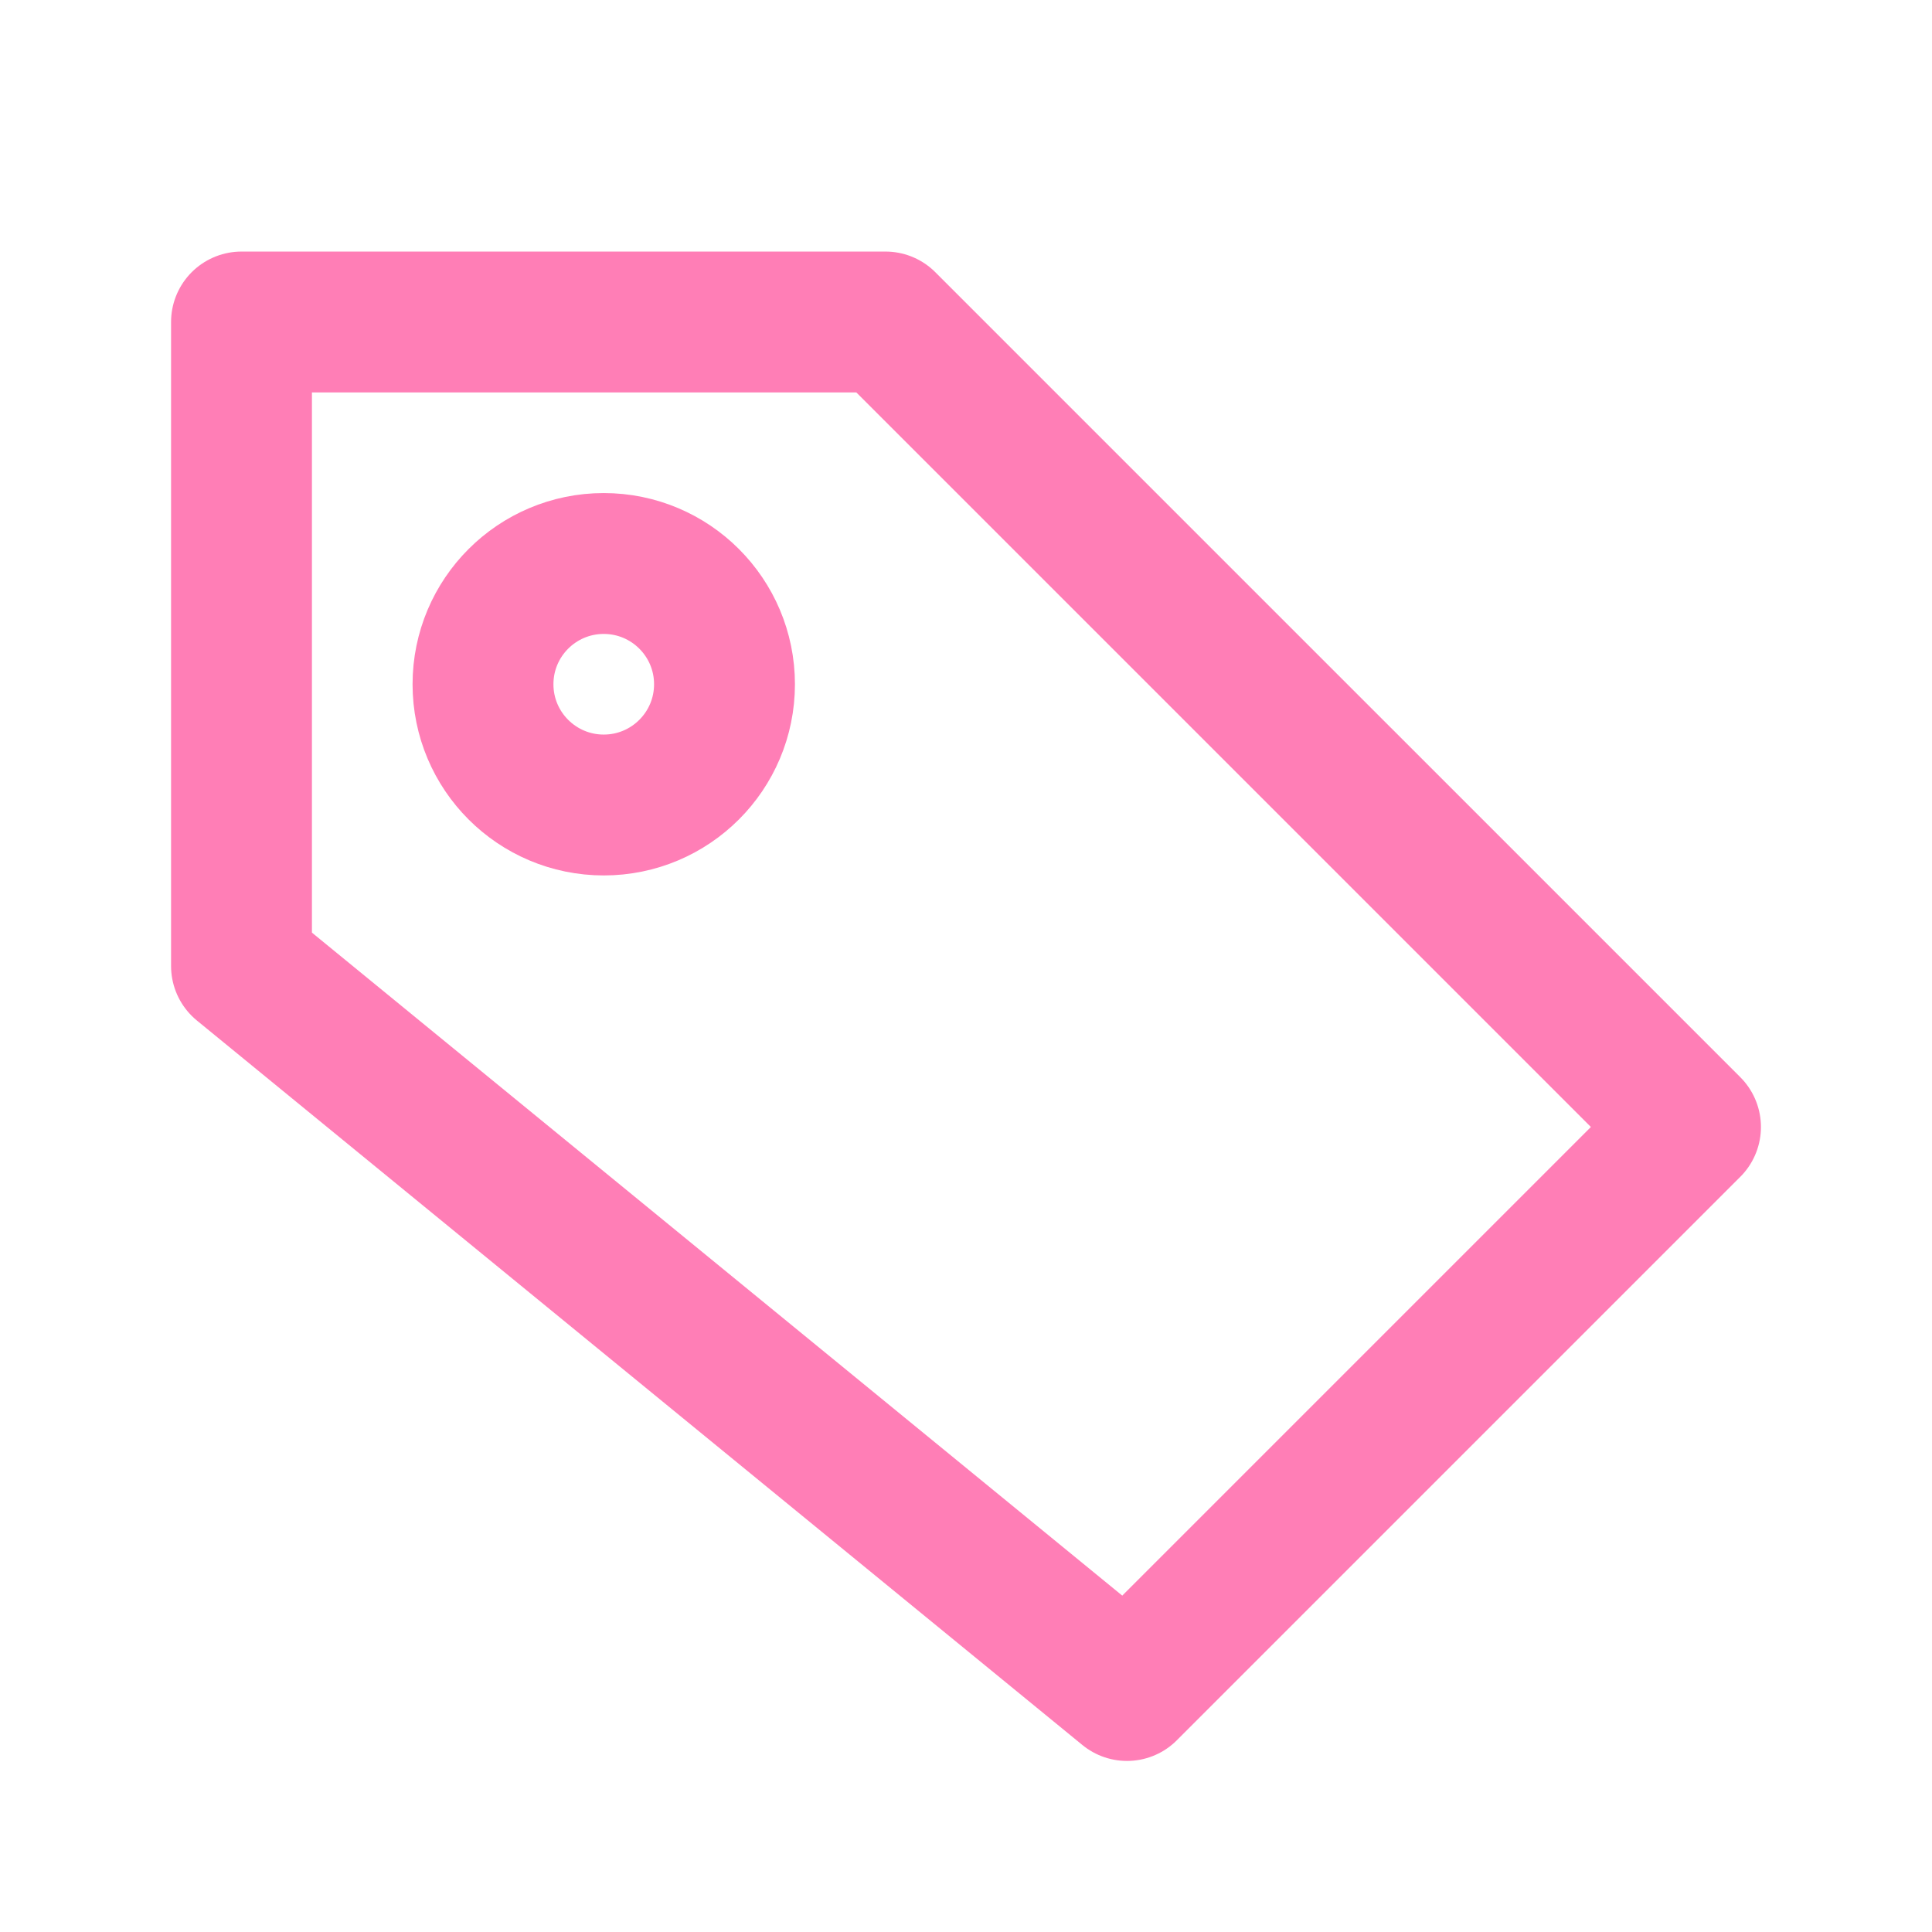
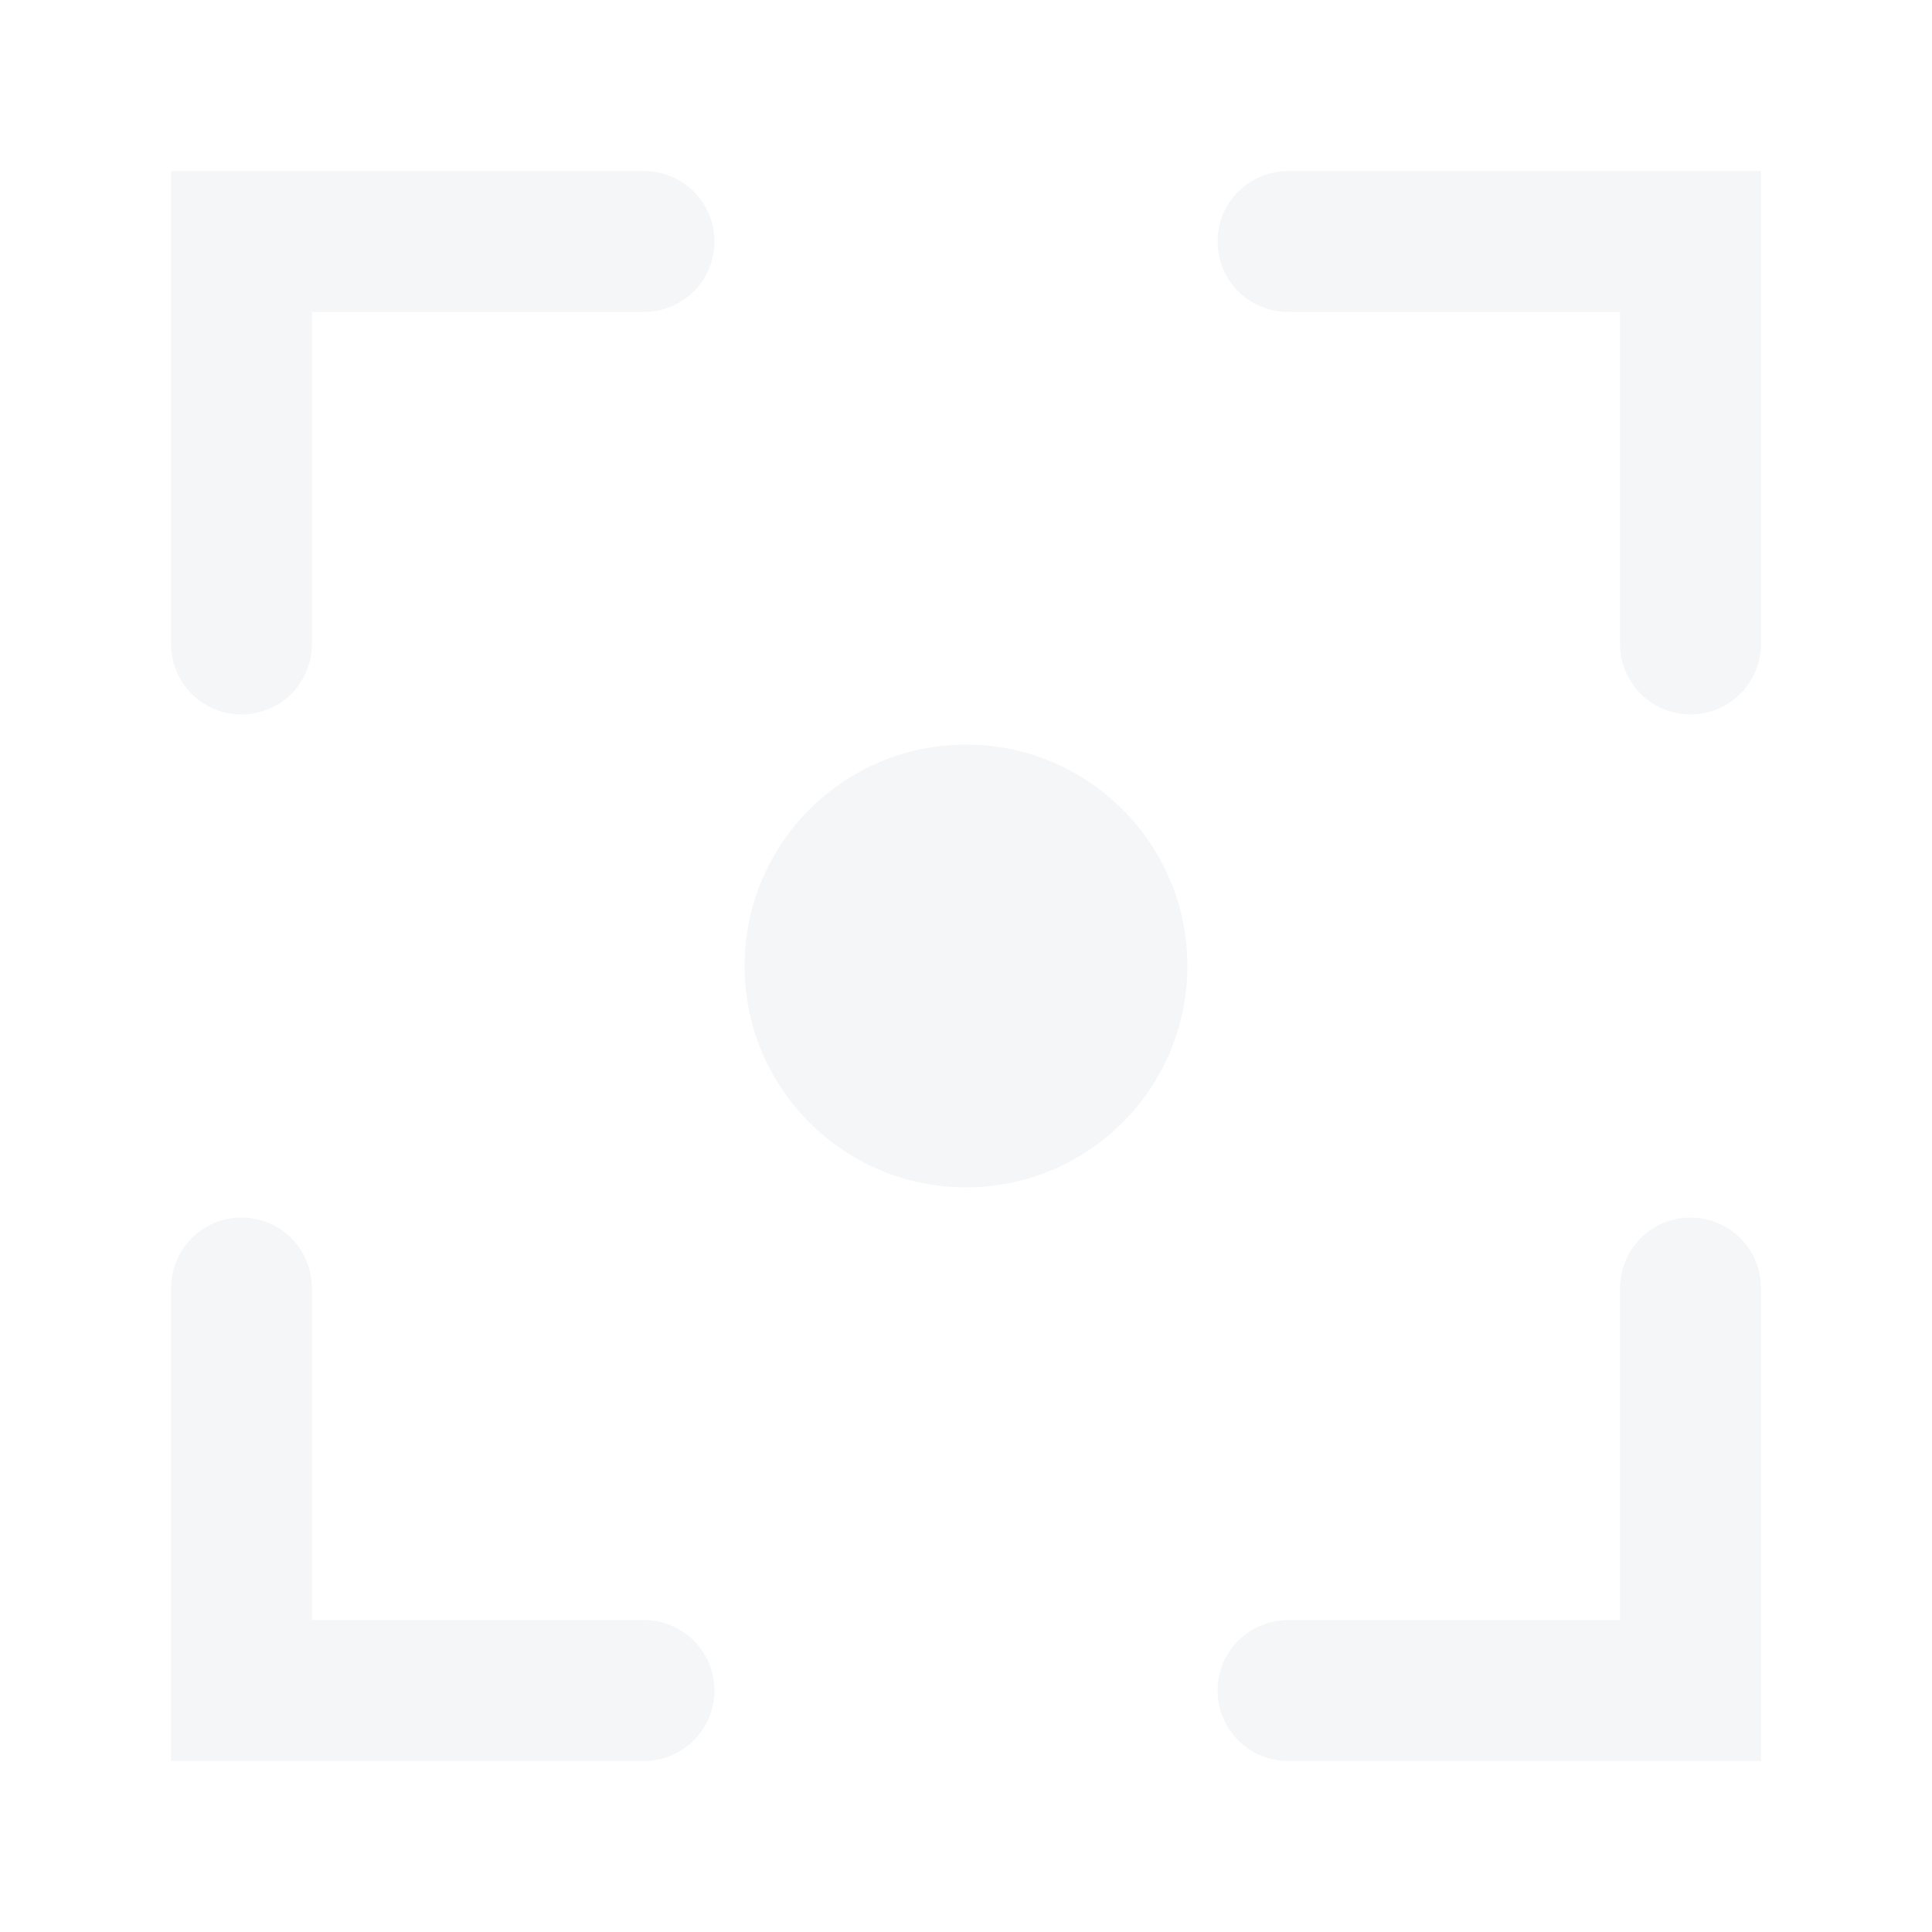
<svg xmlns="http://www.w3.org/2000/svg" viewBox="0 0 48 48">
-   <g fill="none" stroke="#FF7EB6" stroke-width="3.5" stroke-linecap="round" stroke-linejoin="round">
-     <path d="M6 24V8h16l20 20-14 14z" />
-     <circle cx="15" cy="17" r="3" />
+   <g fill="none" stroke="#F4F6F8" stroke-width="3.5" stroke-linecap="round">
+     <path d="M6 16V6h10M32 6h10v10M42 32v10H32M16 42H6V32" />
  </g>
+   <circle cx="24" cy="24" r="5.5" fill="#F4F6F8" />
</svg>
